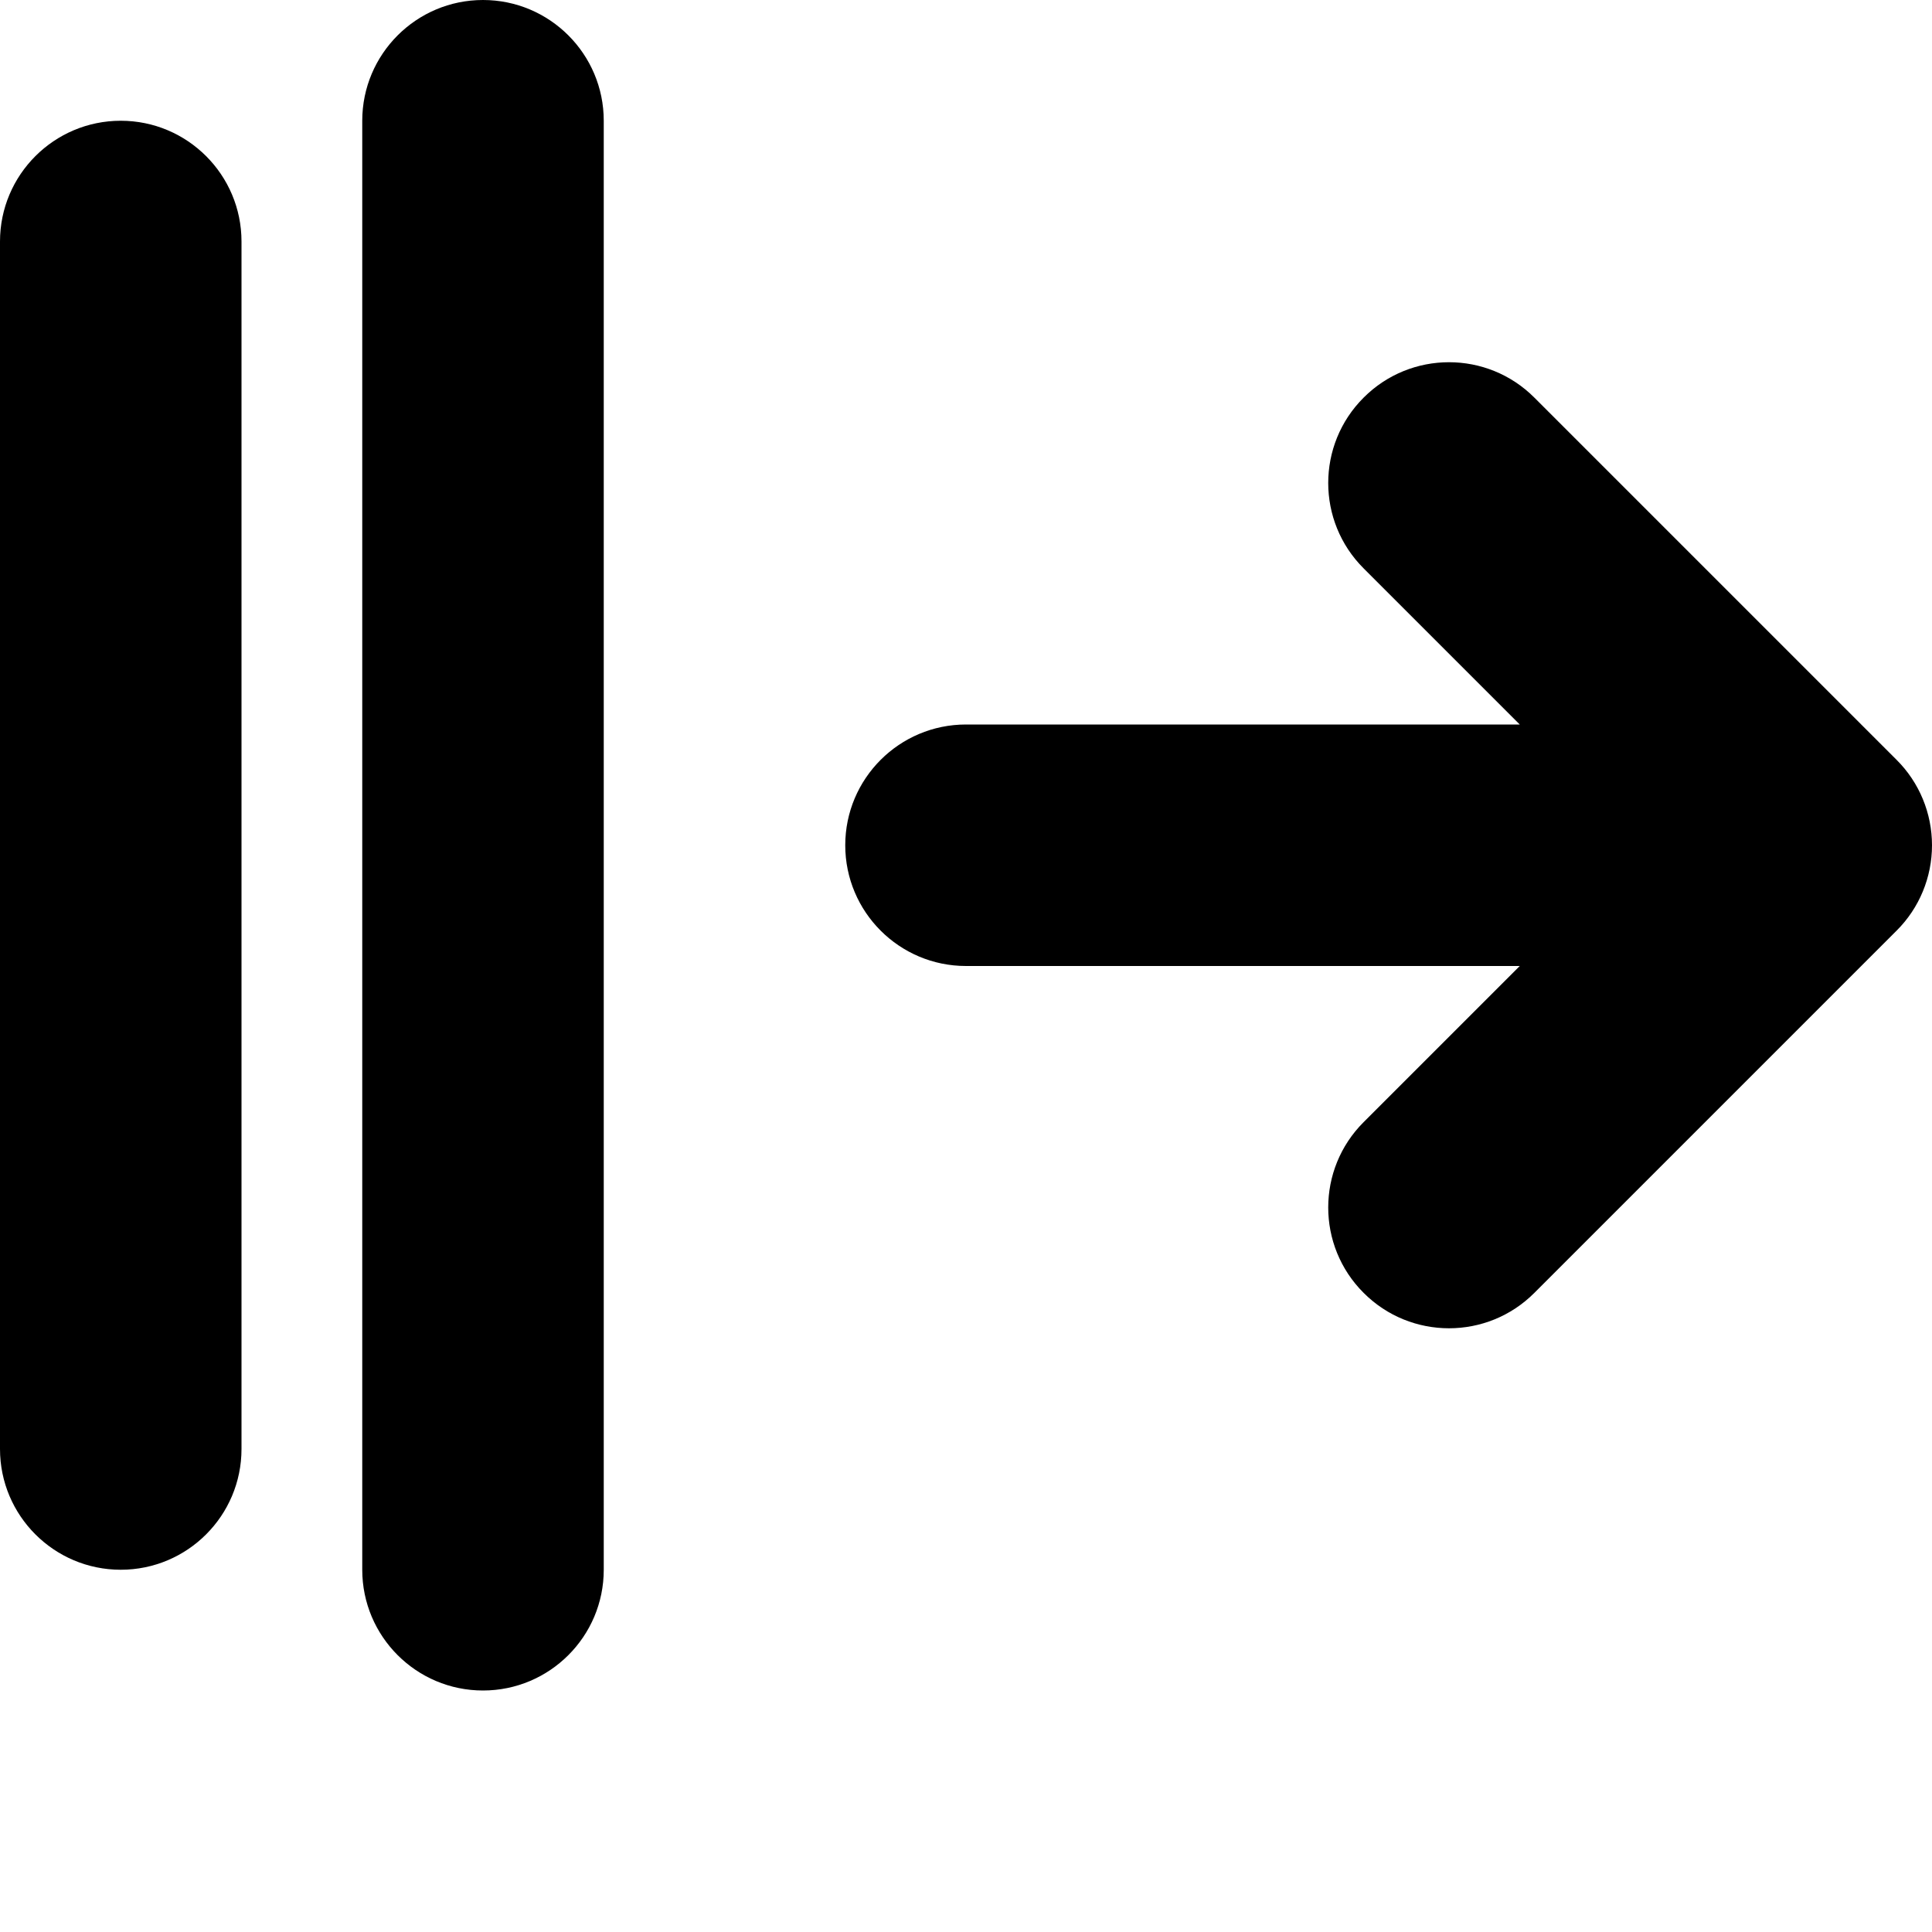
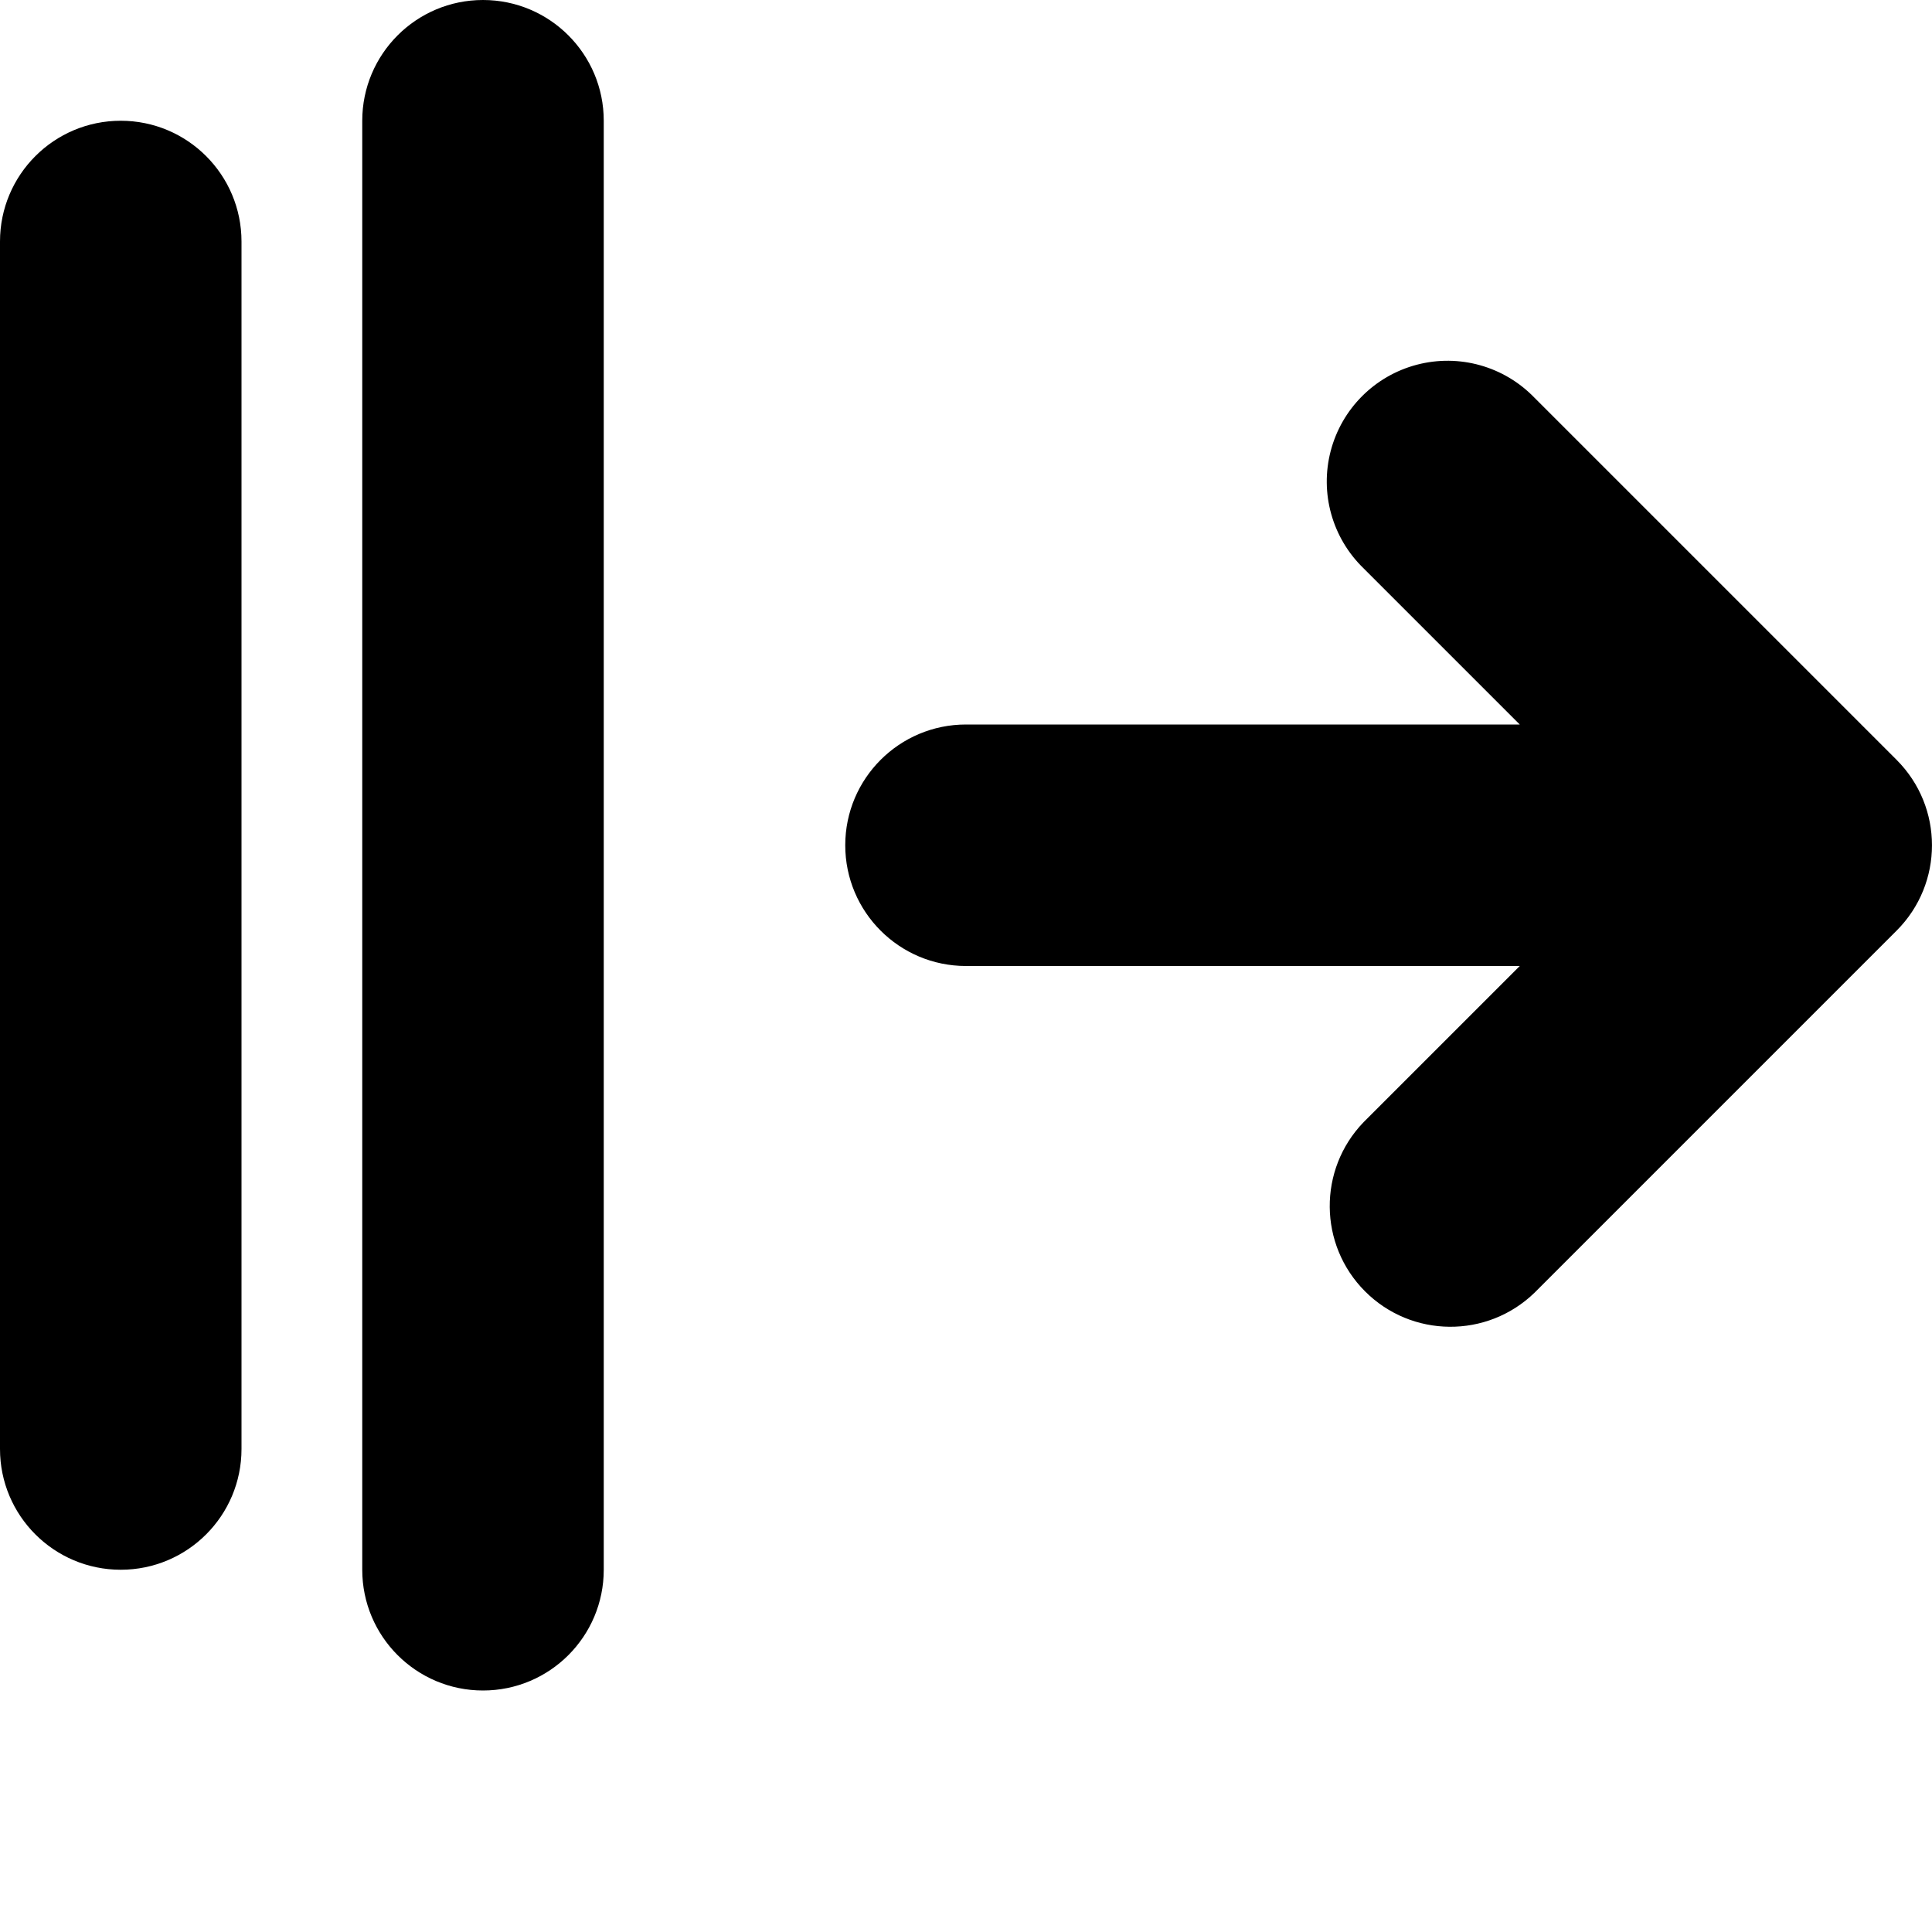
<svg xmlns="http://www.w3.org/2000/svg" viewBox="0 0 16 16" fill="none">
-   <path d="M4 0C3.448 0 3 0.448 3 1V13C3 13.552 3.448 14 4 14C4.552 14 5 13.552 5 13V1C5 0.448 4.552 0 4 0Z" fill="currentColor" />
-   <path d="M11.293 9.293C10.902 9.683 10.902 10.317 11.293 10.707C11.683 11.098 12.317 11.098 12.707 10.707L15.707 7.707C15.895 7.52 16 7.265 16 7C16 6.735 15.895 6.48 15.707 6.293L12.707 3.293C12.317 2.902 11.683 2.902 11.293 3.293C10.902 3.683 10.902 4.317 11.293 4.707L12.586 6L8 6C7.448 6 7 6.448 7 7C7 7.552 7.448 8 8 8H12.586L11.293 9.293Z" fill="currentColor" />
-   <path d="M1 1C0.448 1 0 1.448 0 2V12C0 12.552 0.448 13 1 13C1.552 13 2 12.552 2 12V2C2 1.448 1.552 1 1 1Z" fill="currentColor" />
+   <path d="M4 0a1 1 0 0 0-1 1v12a1 1 0 1 0 2 0V1a1 1 0 0 0-1-1ZM11.293 9.293a1 1 0 0 0 1.414 1.414l3-3a1 1 0 0 0 0-1.414l-3-3a1 1 0 1 0-1.414 1.414L12.586 6H8a1 1 0 1 0 0 2h4.586l-1.293 1.293ZM1 1a1 1 0 0 0-1 1v10a1 1 0 1 0 2 0V2a1 1 0 0 0-1-1Z" fill="currentColor" />
</svg>
